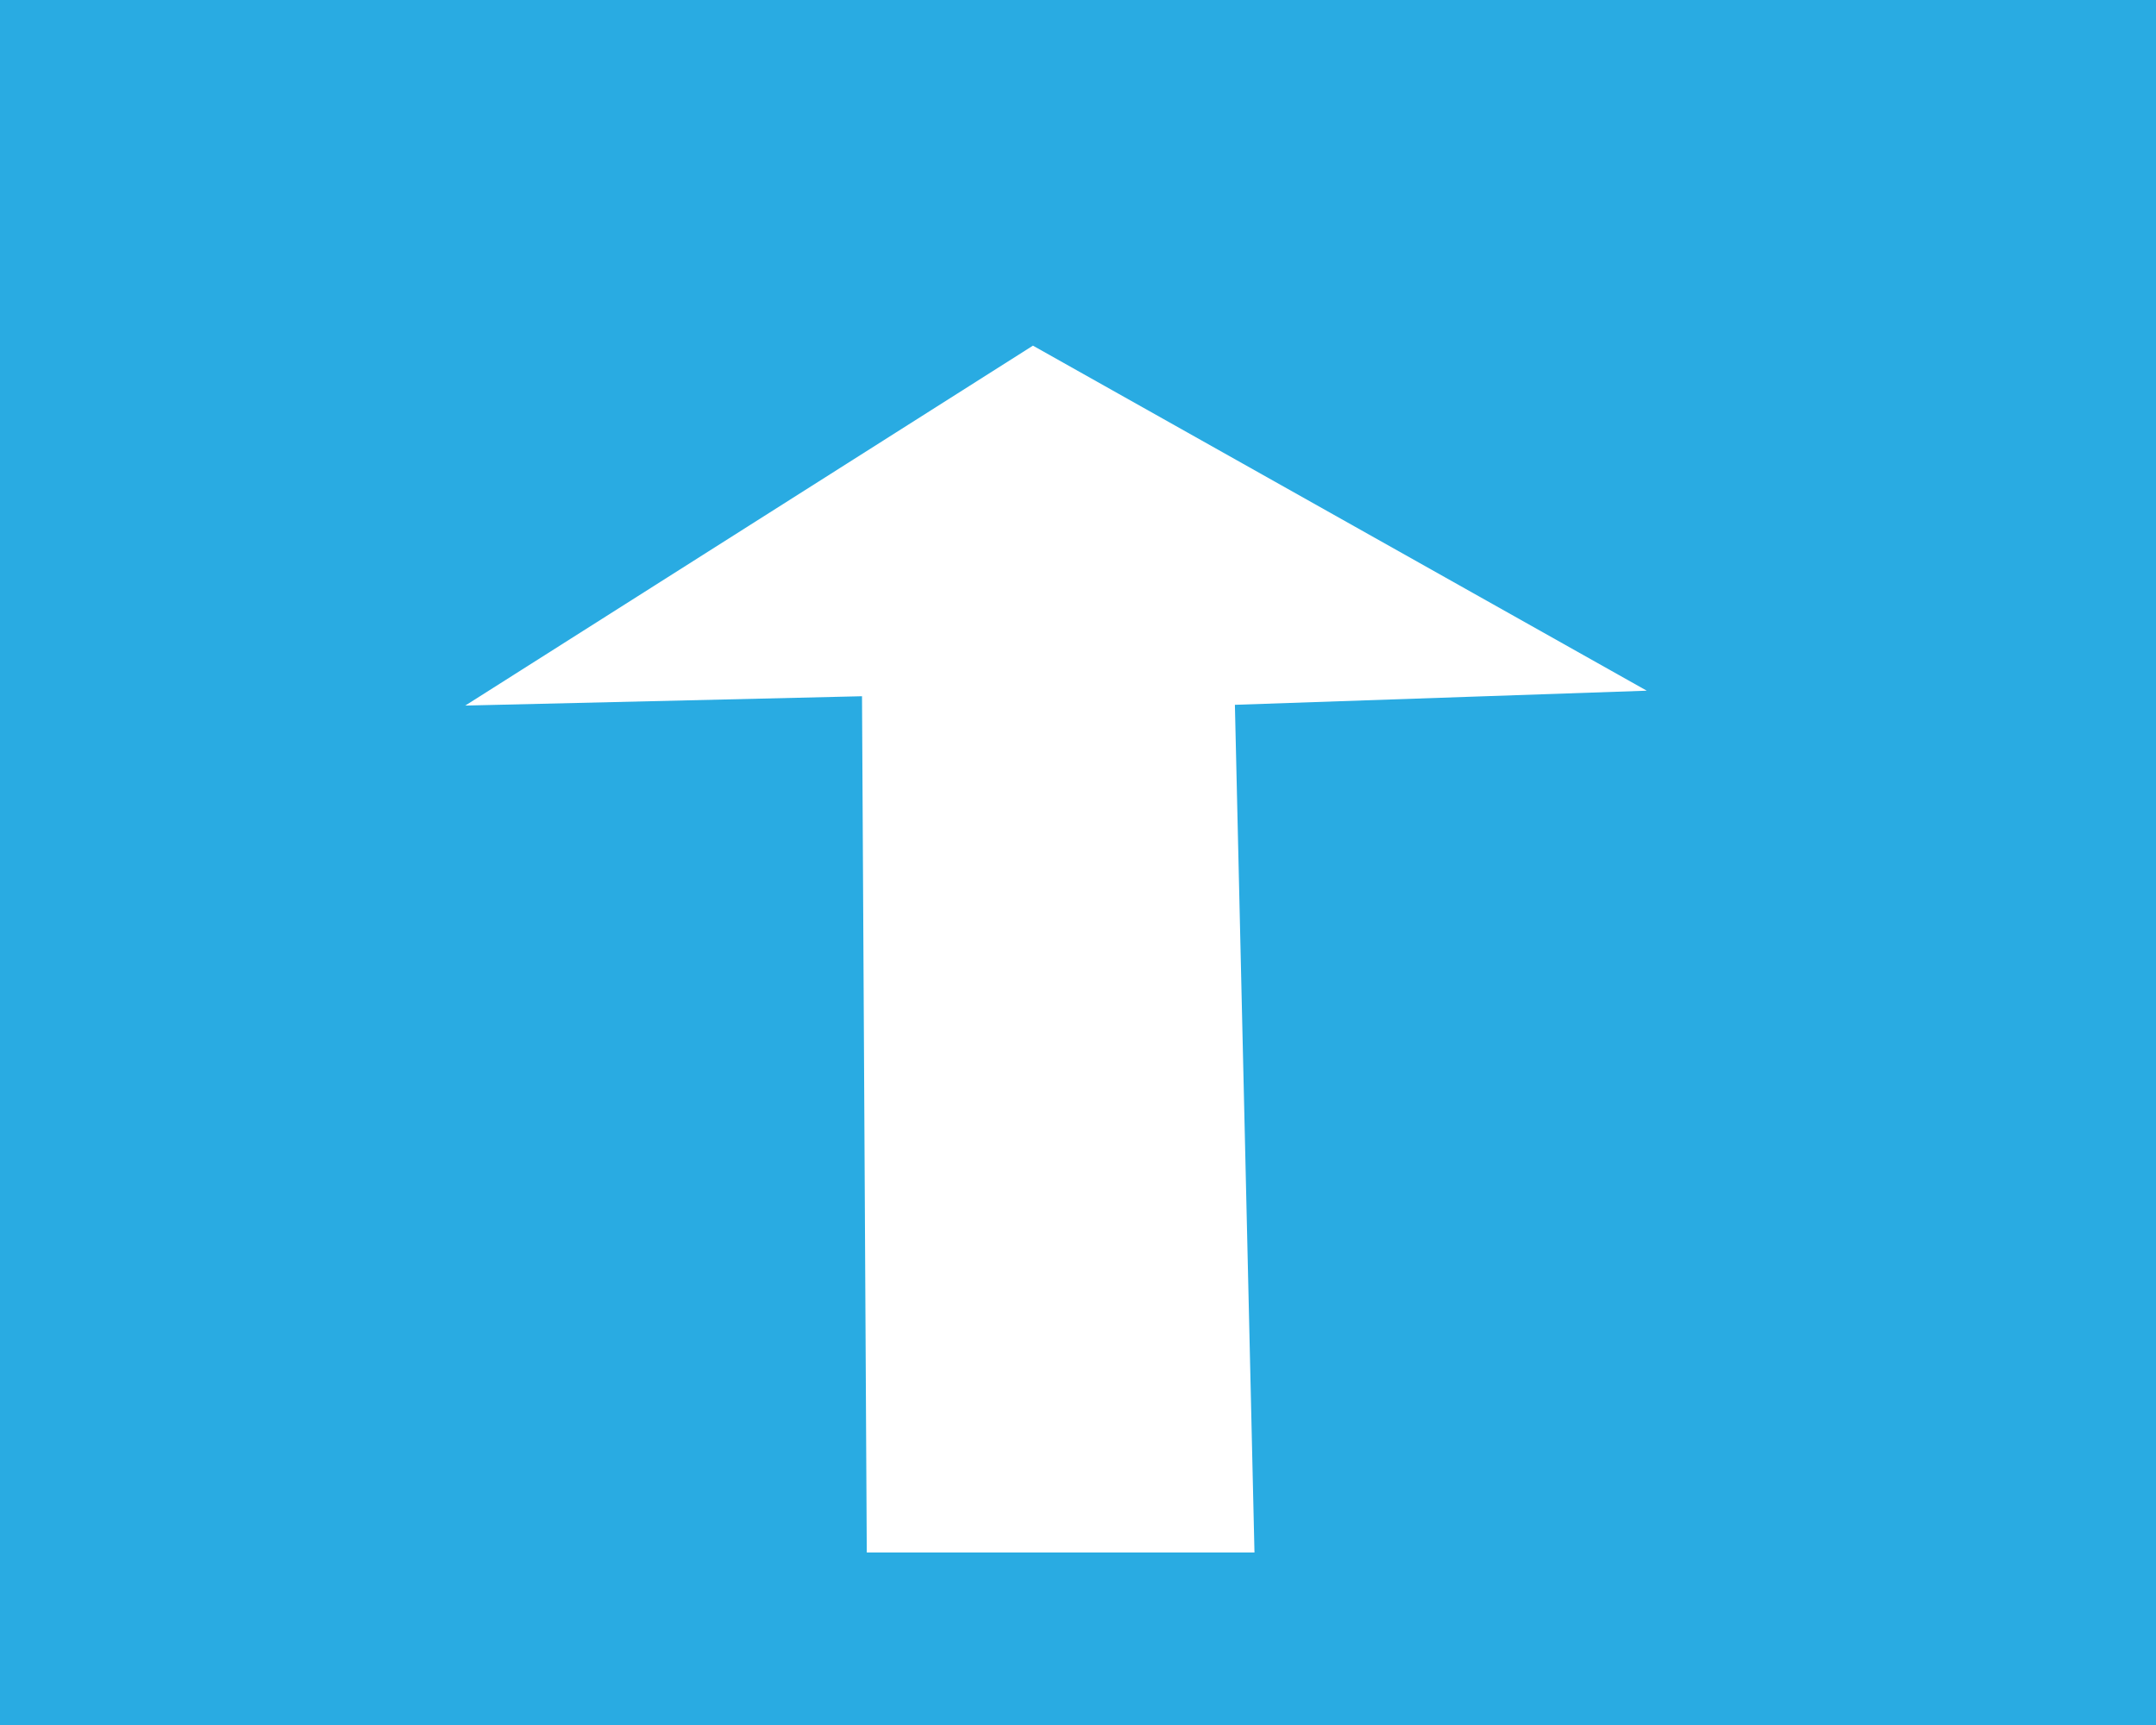
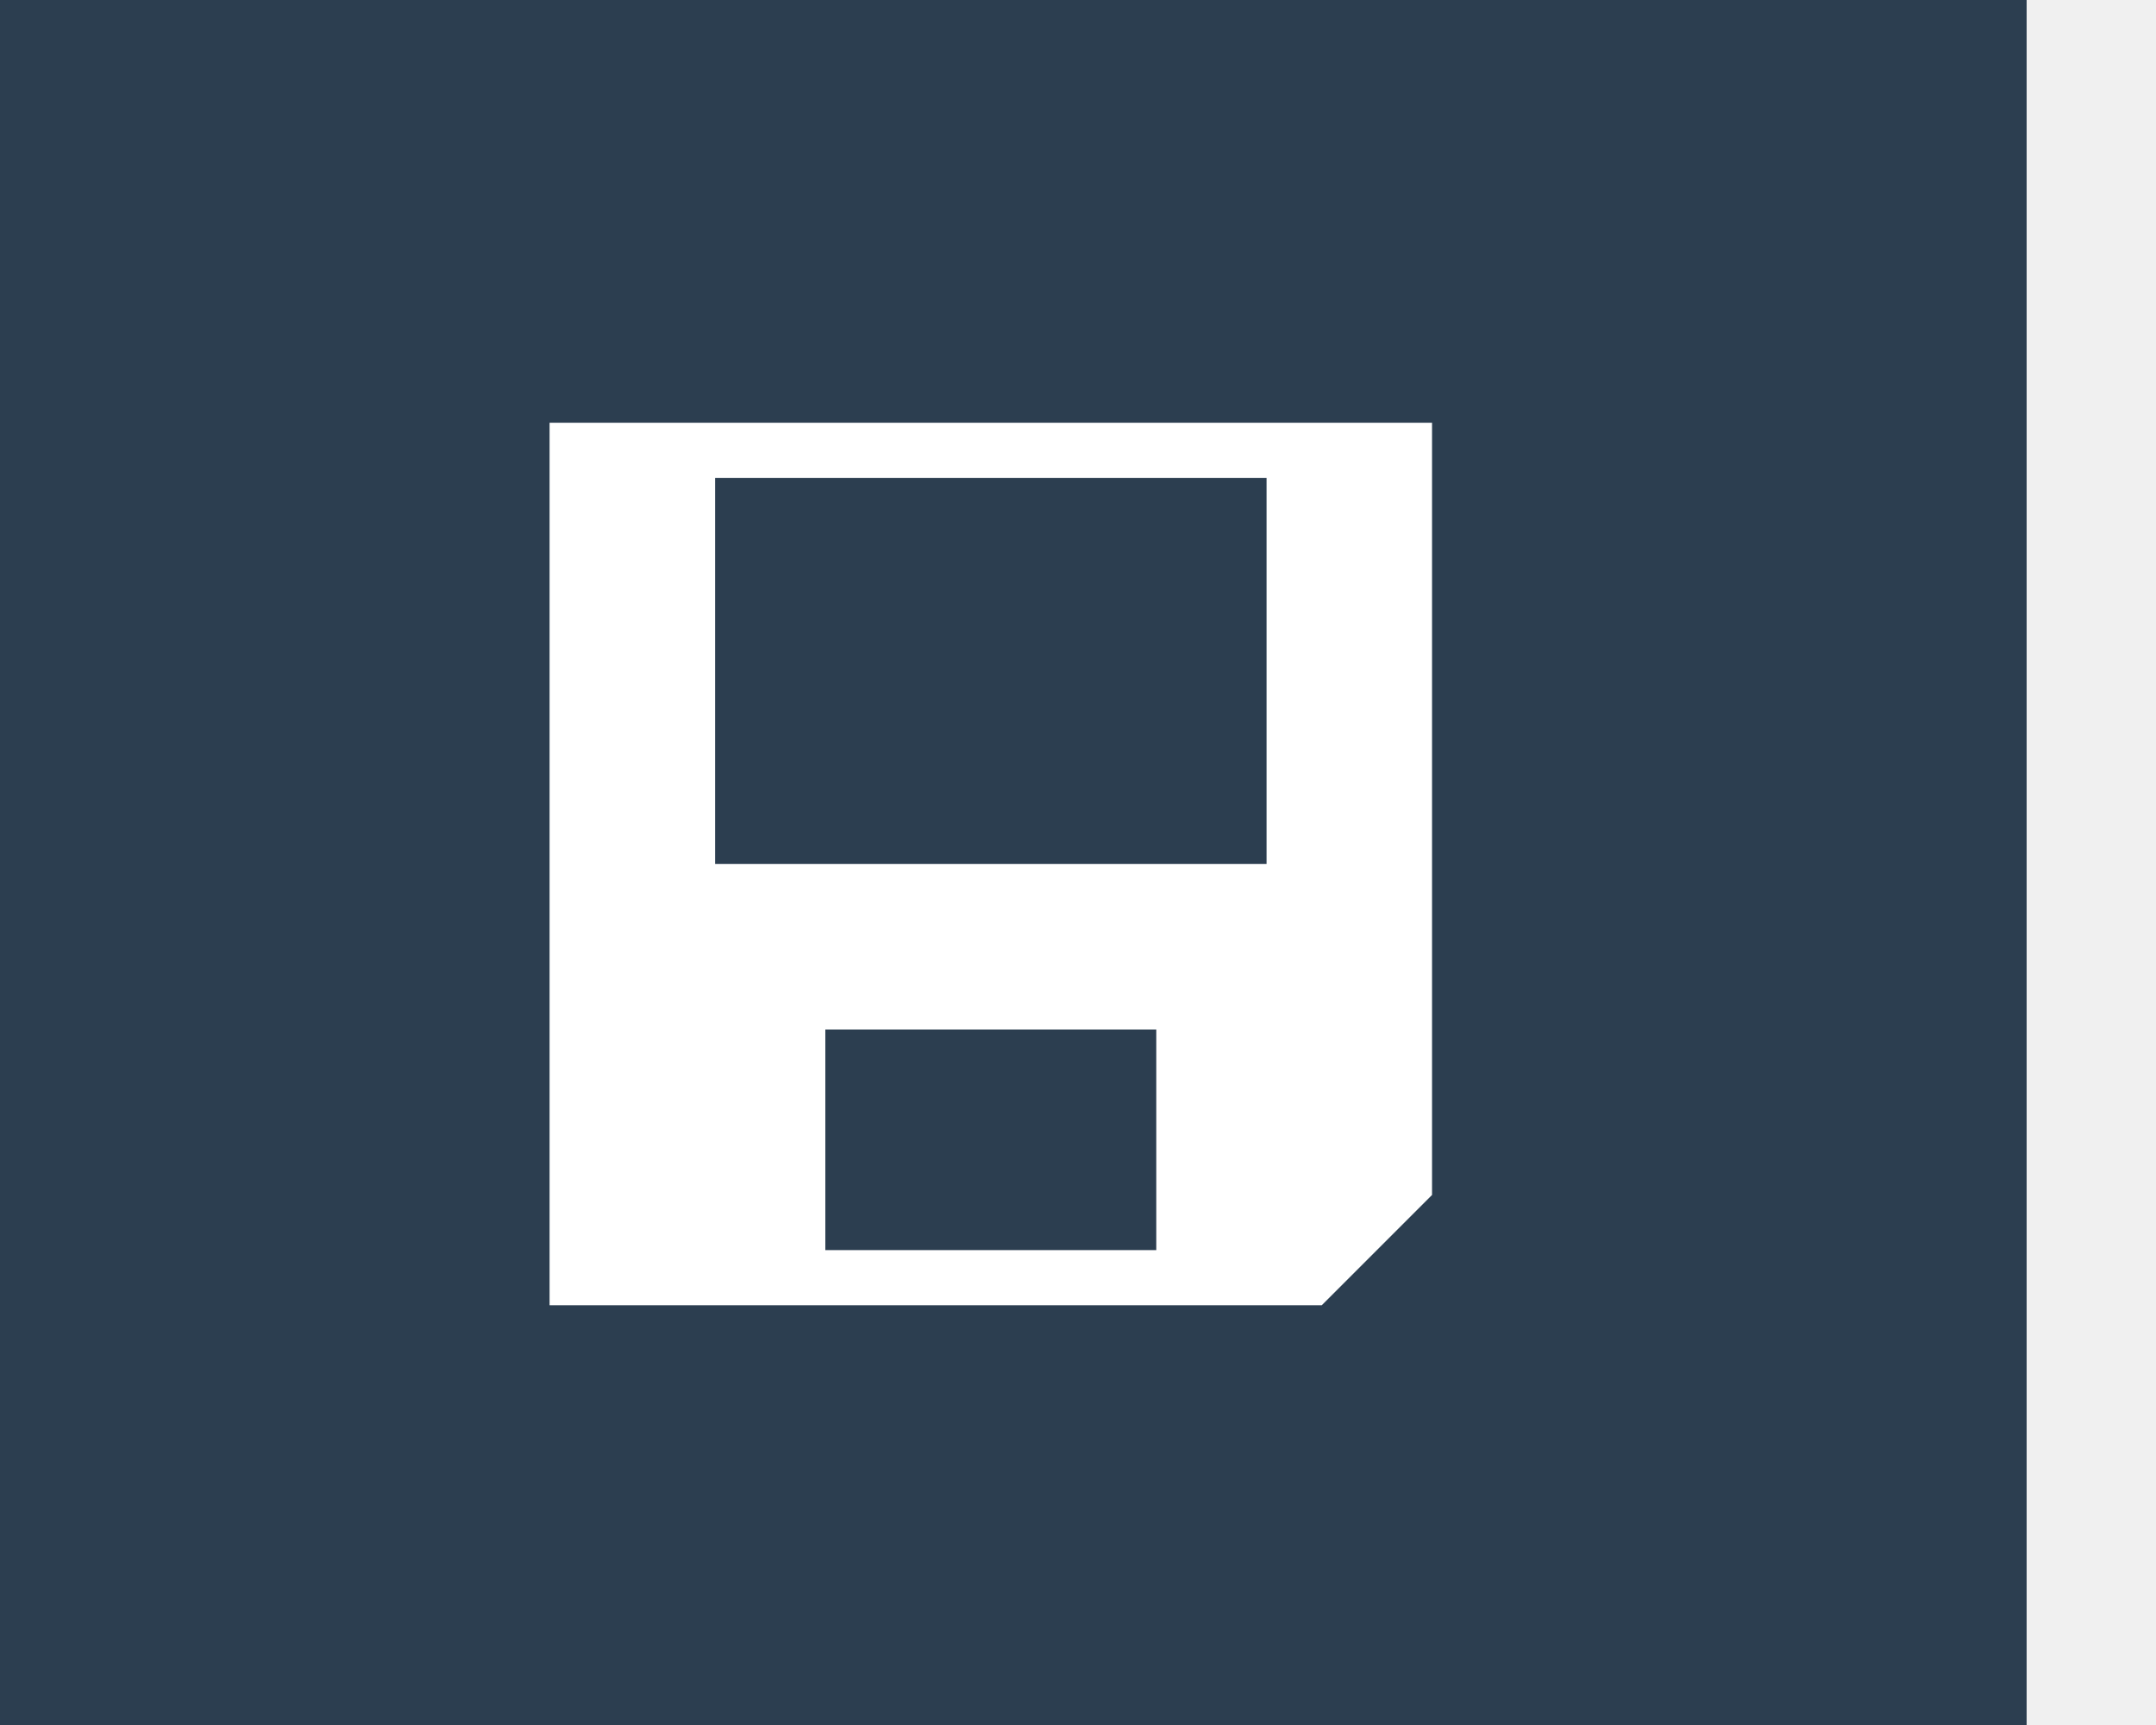
<svg xmlns="http://www.w3.org/2000/svg" version="1.1" id="レイヤー_1" x="0px" y="0px" width="100px" height="80px" viewBox="0 0 100 80" enable-background="new 0 0 100 80" xml:space="preserve">
-   <g>
-     <rect fill="#29ABE2" width="100" height="80" />
-     <polygon fill="#FFFFFF" points="39.982,32.289 21.58,32.722 47.91,16.03 76.38,32.032 57.277,32.687 58.185,72 40.203,72  " />
+   <g id="svg_1">
+     <rect x="-1" y="-1" fill="#2C3E50" width="95" height="81" id="svg_2" />
+     <path fill="#ffffff" d="m25.491,19.604v40.93h35.814l5.116,-5.116v-35.814h-40.93l0,0l0,0zm28.14,38.373h-15.35v-10.233h15.35v10.233l0,0zm5.115,-17.908h-25.58v-17.906h25.58v17.906l0,0z" id="svg_3" />
  </g>
</svg>
